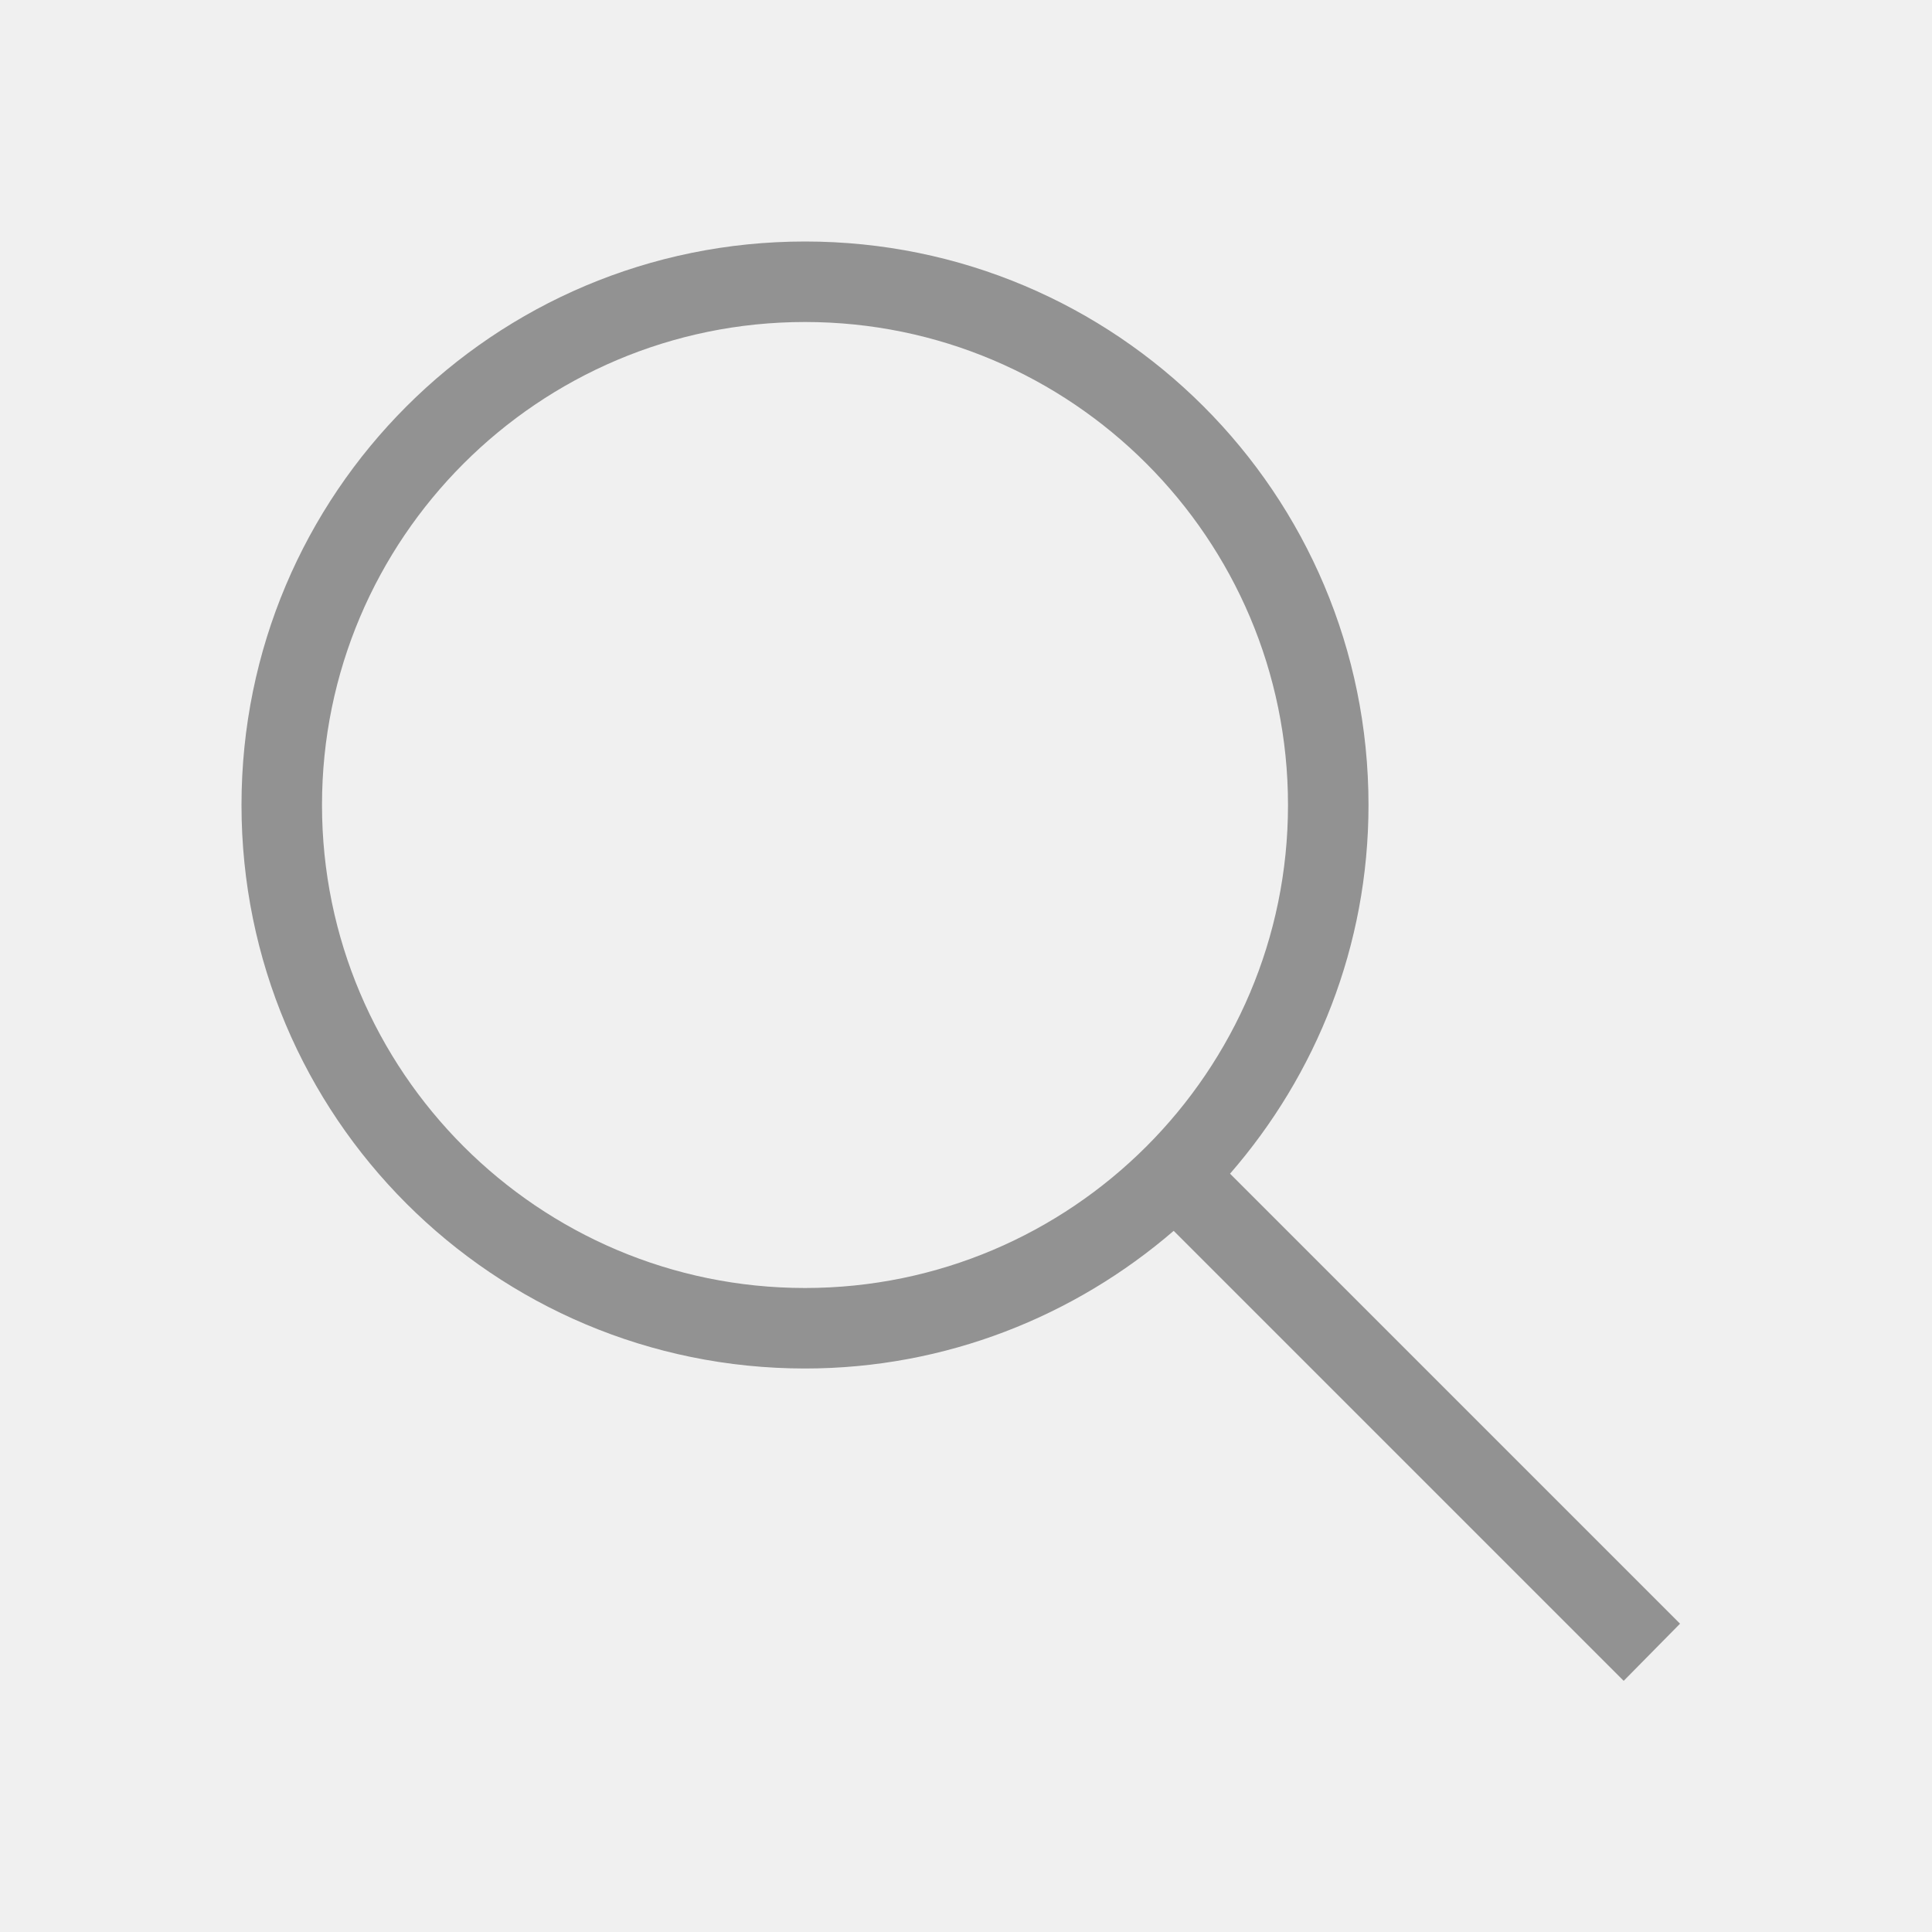
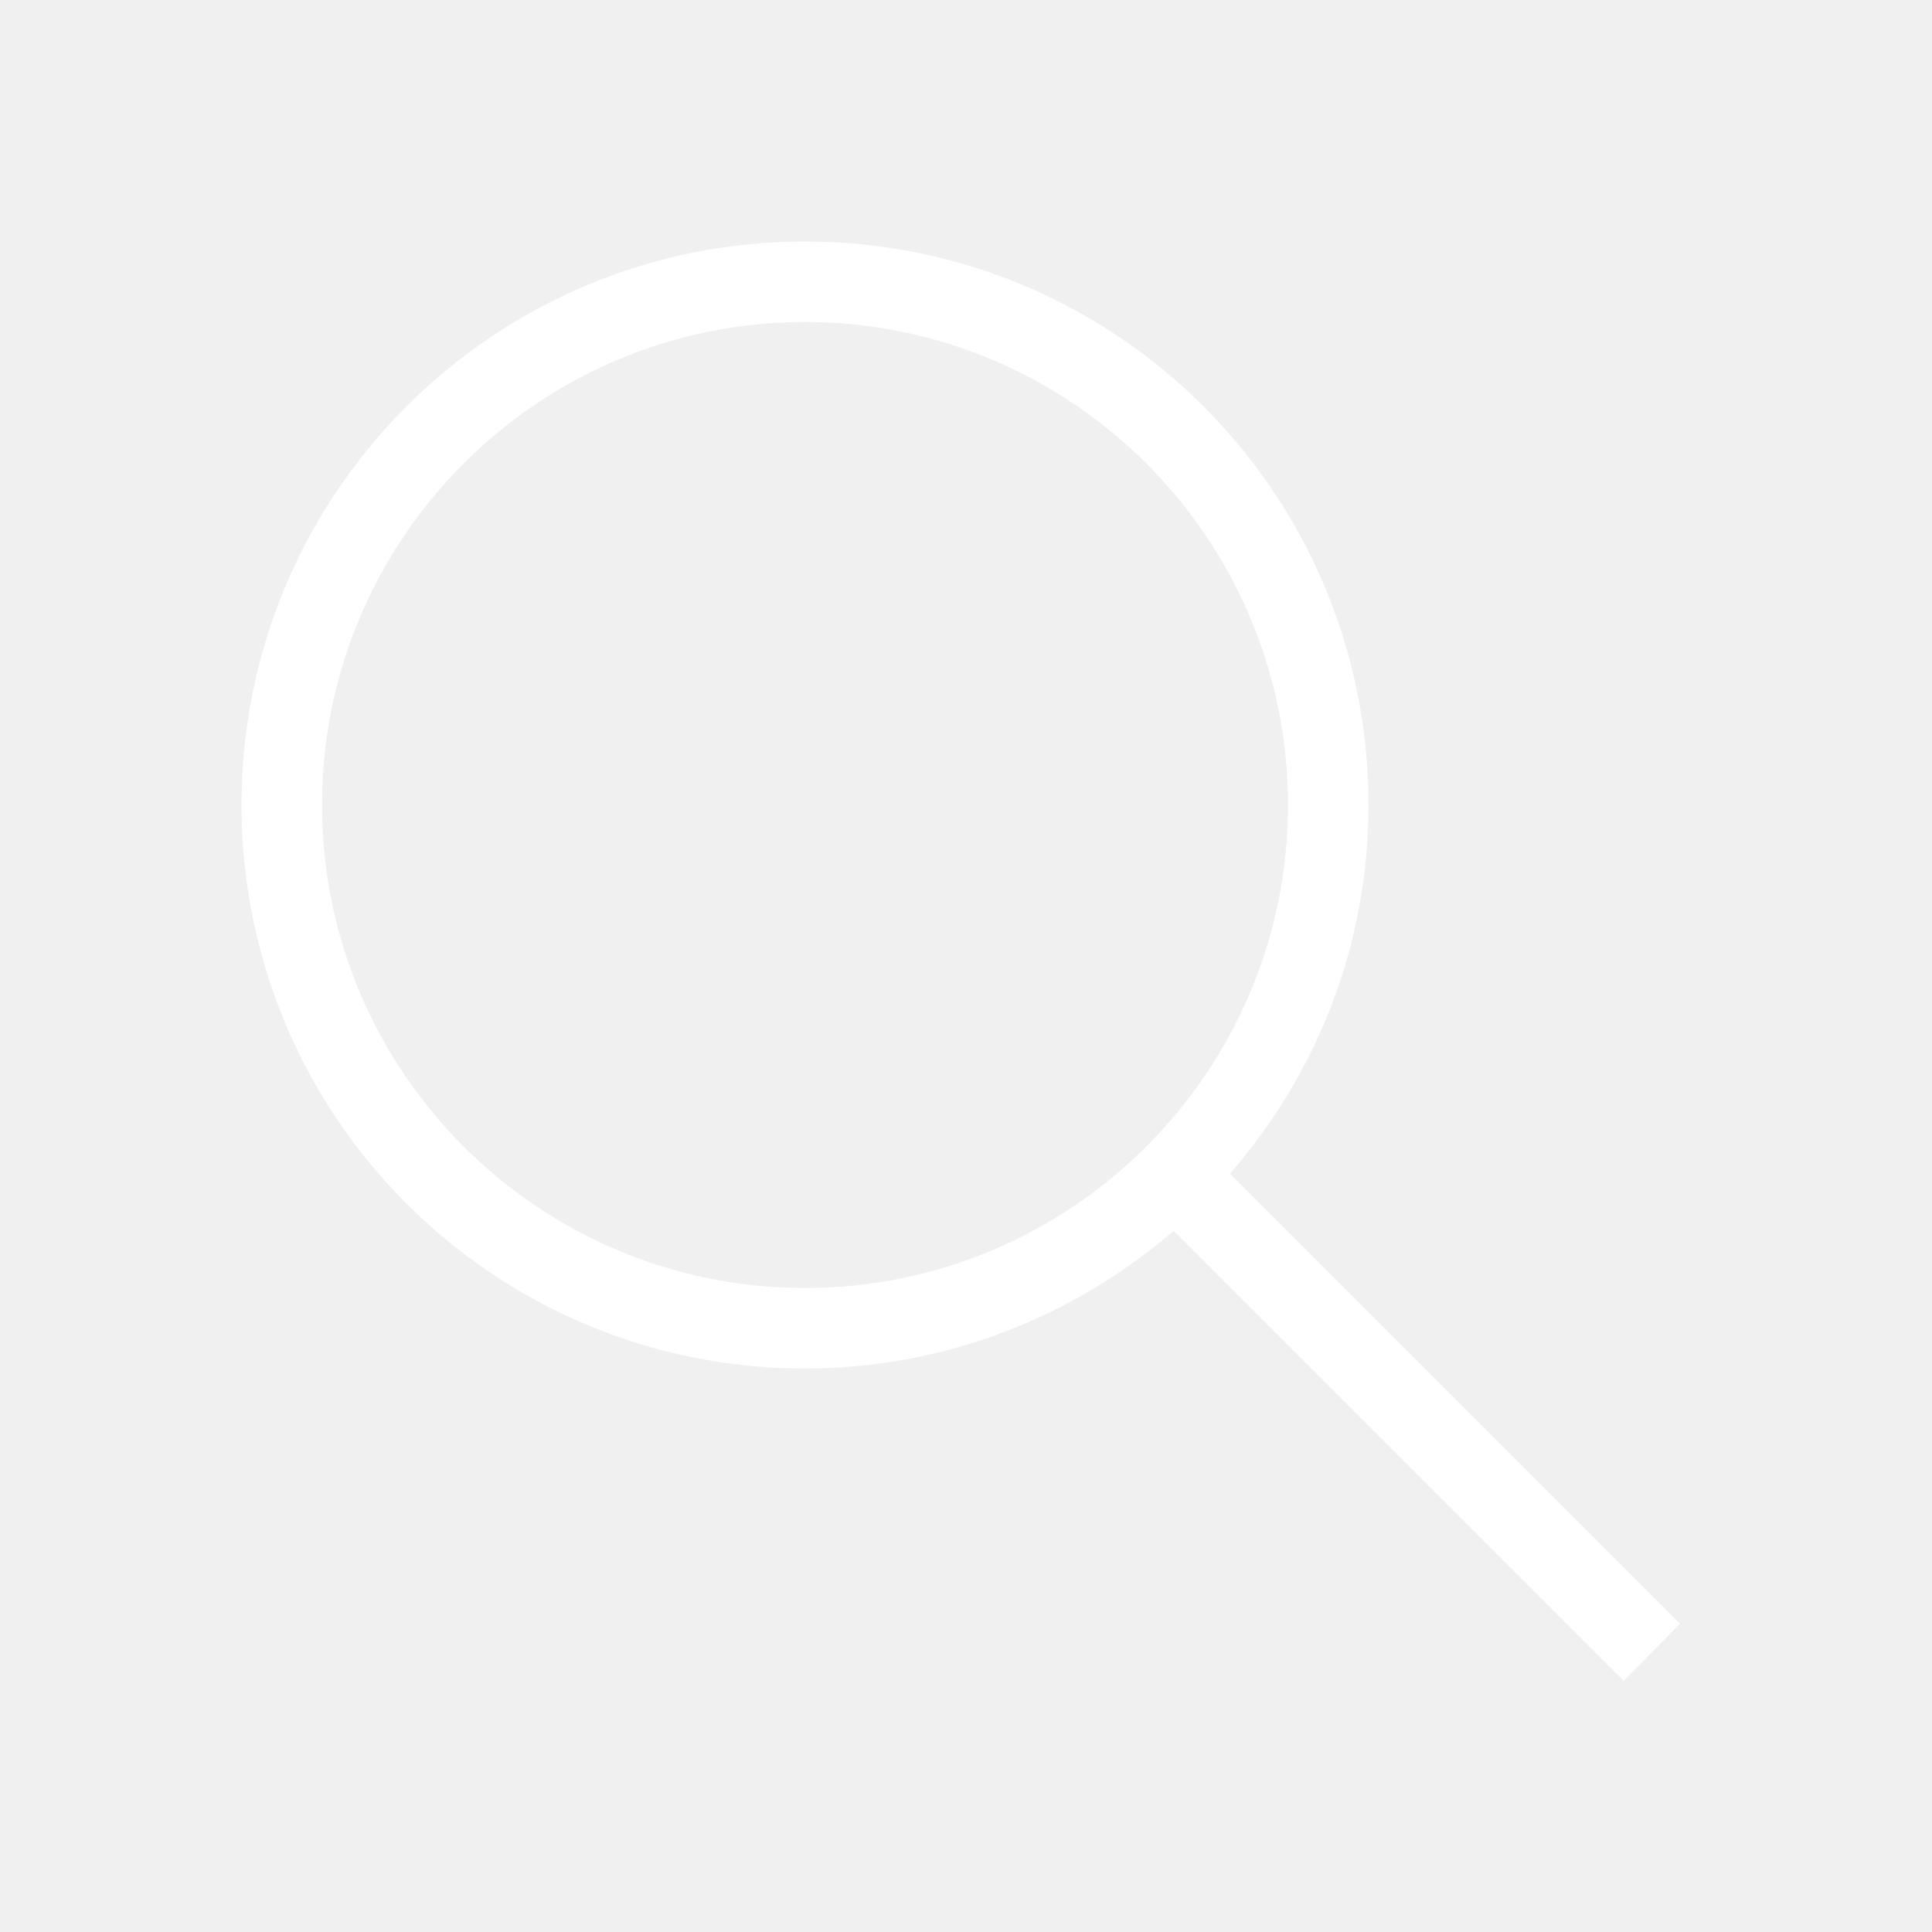
<svg xmlns="http://www.w3.org/2000/svg" width="24" height="24" viewBox="0 0 24 24">
-   <path id="Path" fill="#929292" stroke="none" d="M 20.87 20.17 L 15.28 14.58 C 16.35 13.35 17 11.75 17 10 C 17 6.13 13.87 3 10 3 C 6.13 3 3 6.13 3 10 C 3 13.87 6.13 17 10 17 C 11.75 17 13.35 16.35 14.58 15.29 L 20.17 20.88 L 20.87 20.17 Z M 10 16 C 6.69 16 4 13.31 4 10 C 4 6.69 6.69 4 10 4 C 13.31 4 16 6.69 16 10 C 16 13.31 13.31 16 10 16 Z" />
+   <path id="Path" fill="#ffffff" stroke="none" d="M 20.87 20.17 L 15.28 14.58 C 16.35 13.35 17 11.75 17 10 C 17 6.13 13.87 3 10 3 C 6.13 3 3 6.13 3 10 C 3 13.87 6.13 17 10 17 C 11.75 17 13.35 16.35 14.58 15.29 L 20.17 20.88 L 20.87 20.17 Z M 10 16 C 6.69 16 4 13.31 4 10 C 4 6.69 6.69 4 10 4 C 13.31 4 16 6.69 16 10 C 16 13.31 13.31 16 10 16 Z" />
</svg>
